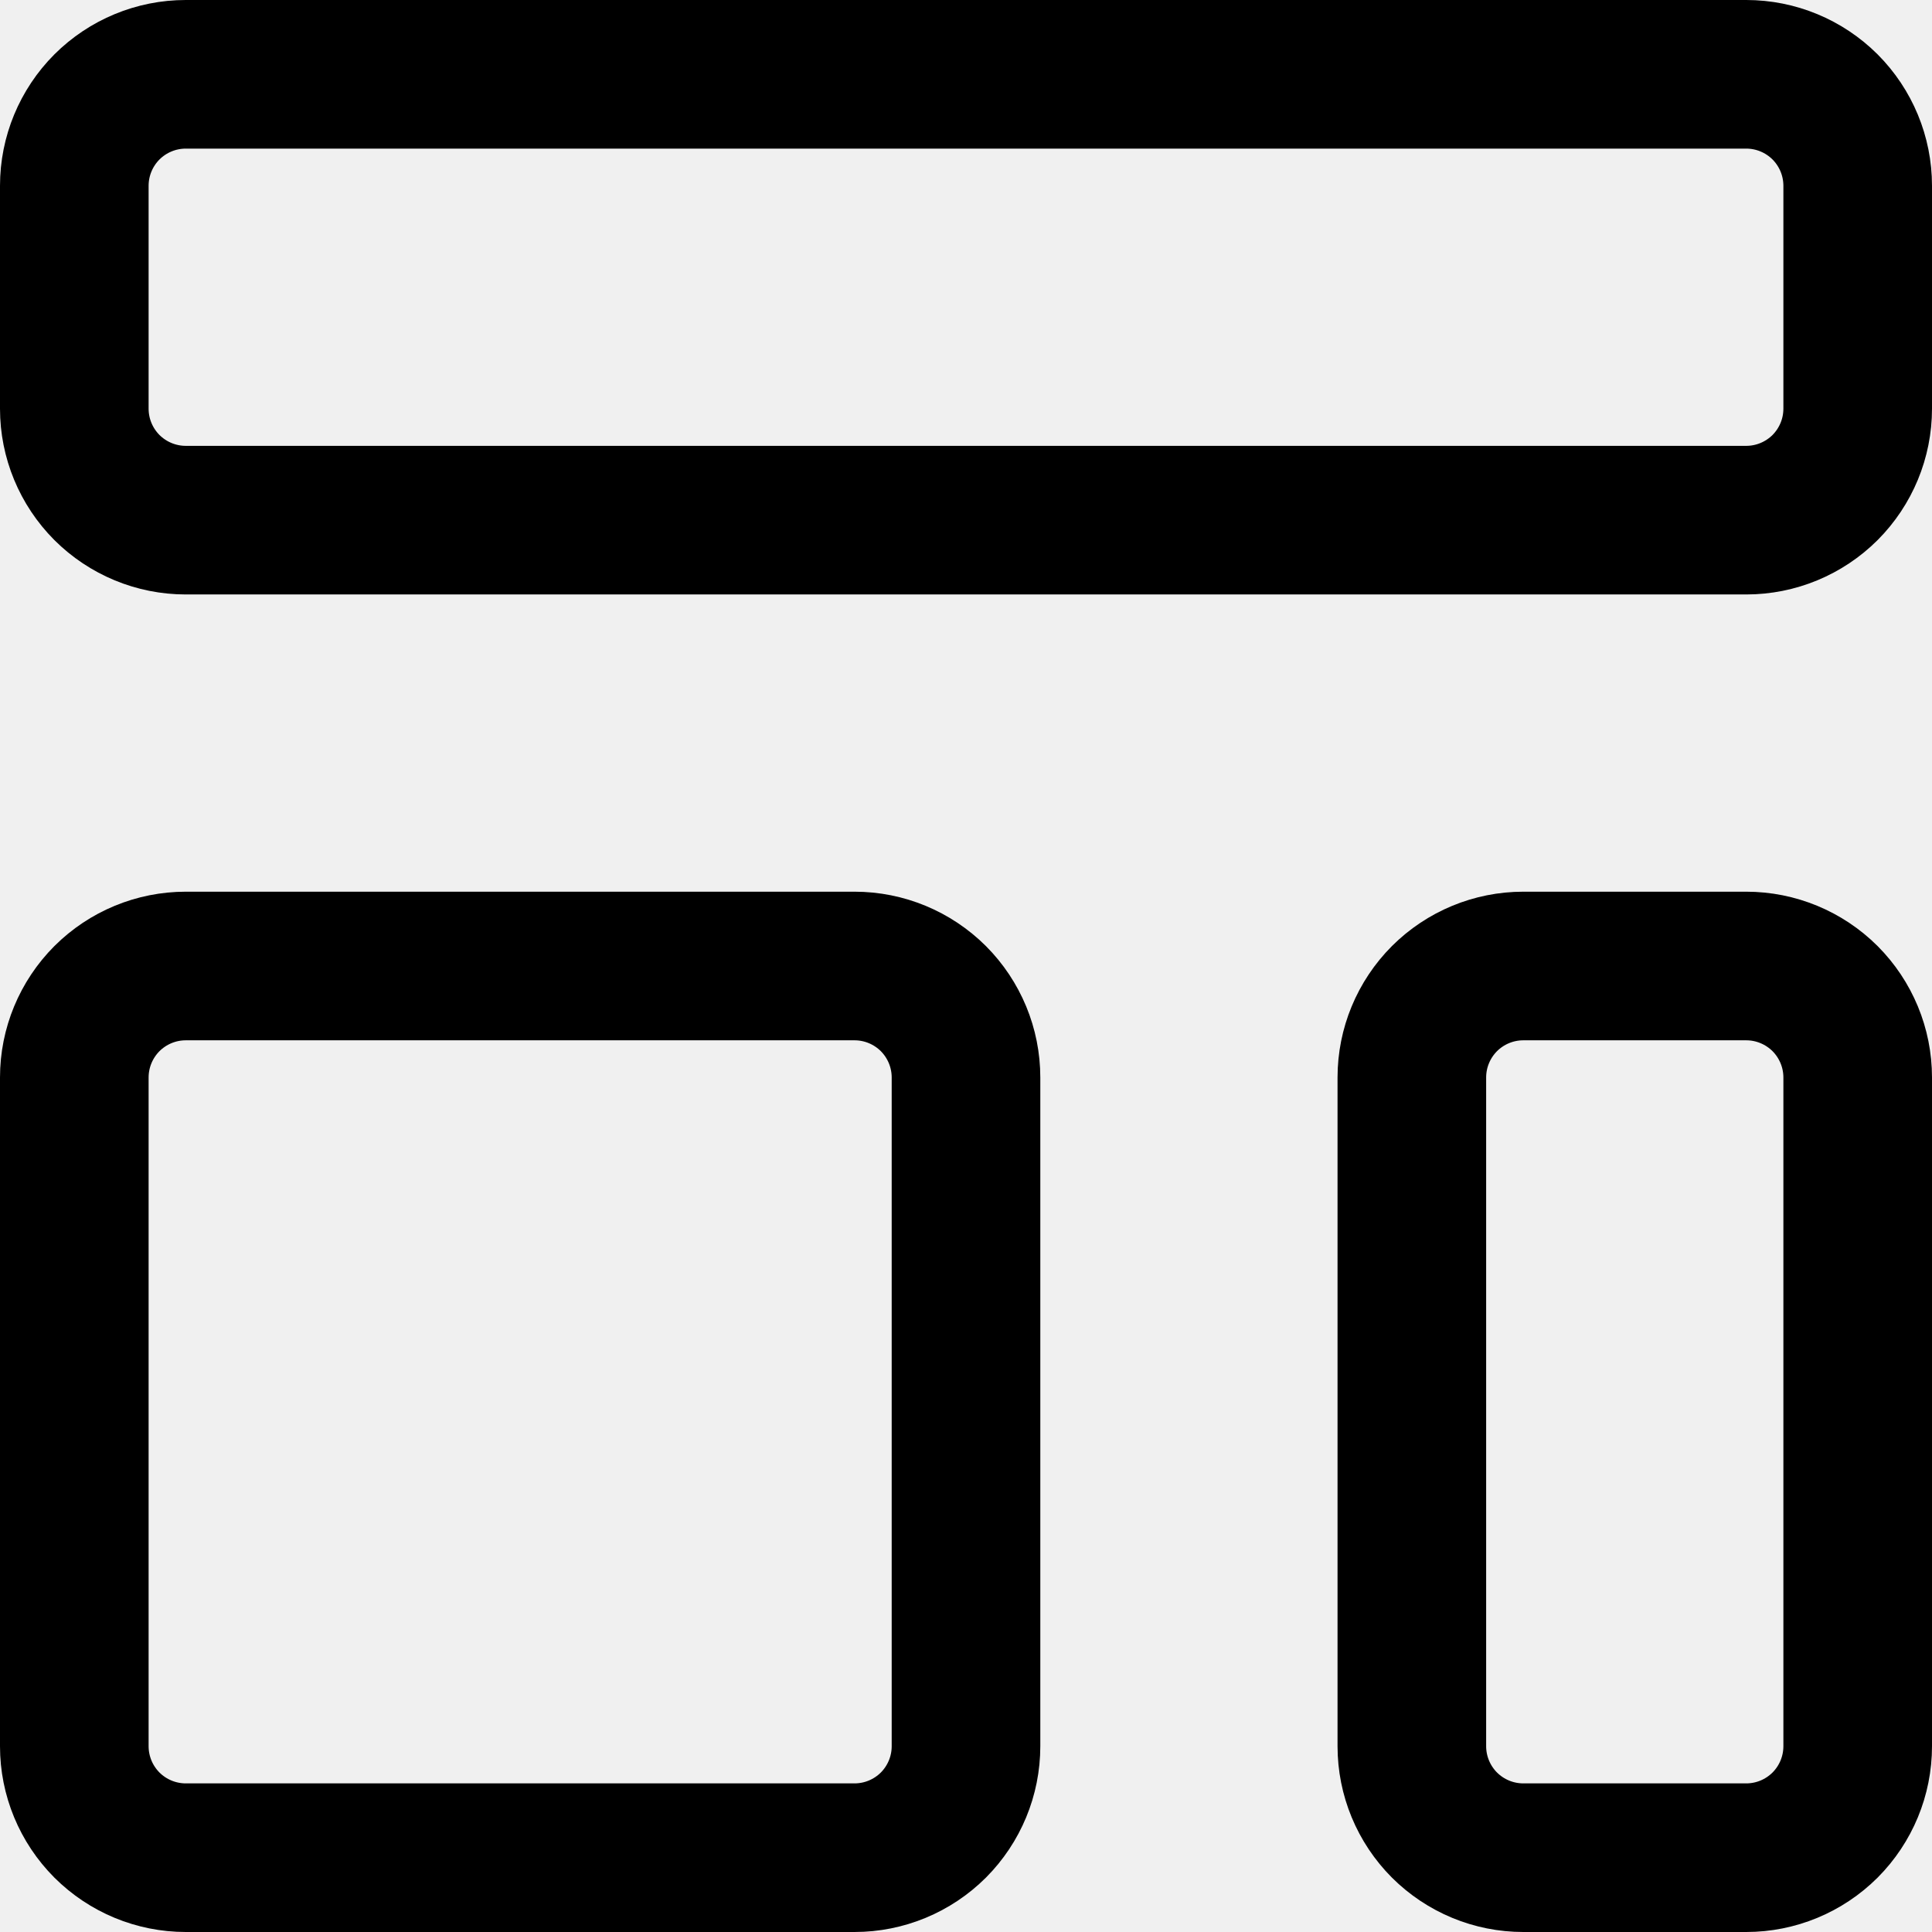
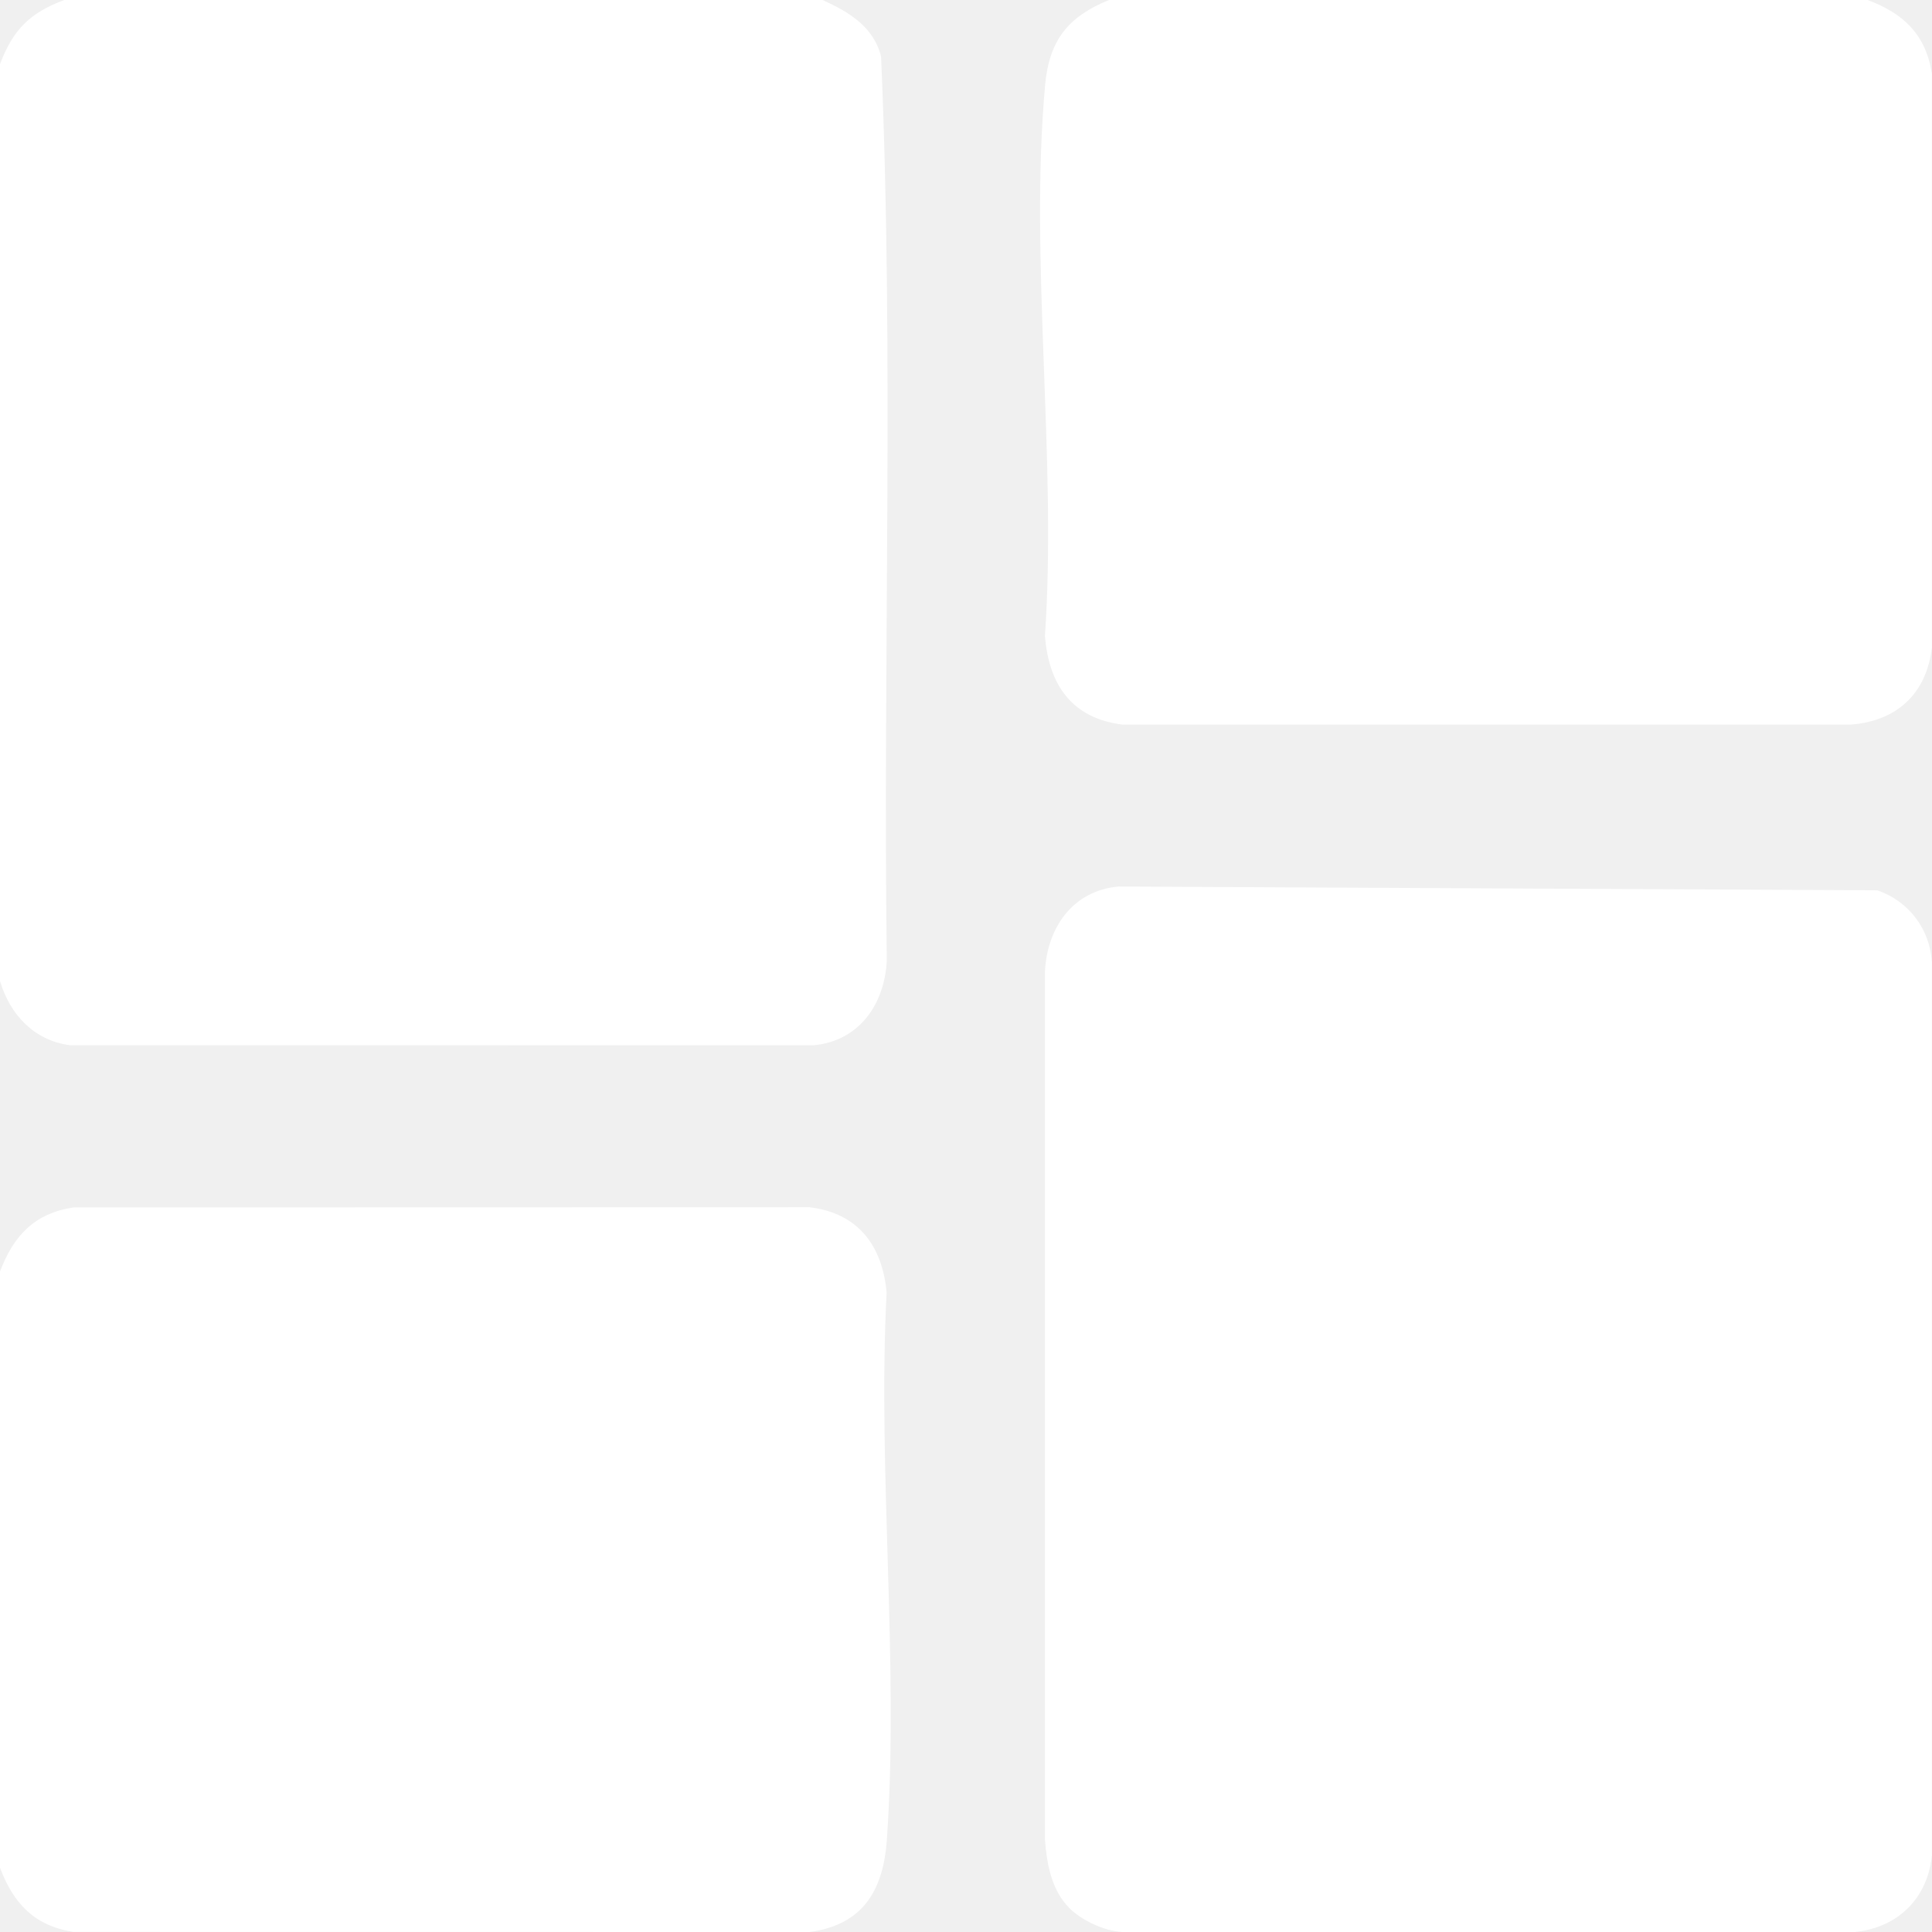
- <svg xmlns="http://www.w3.org/2000/svg" width="26" height="26" viewBox="0 0 26 26" fill="none">
-   <path d="M1 2.5C1 2.102 1.158 1.721 1.439 1.439C1.721 1.158 2.102 1 2.5 1H23.5C23.898 1 24.279 1.158 24.561 1.439C24.842 1.721 25 2.102 25 2.5V5.5C25 5.898 24.842 6.279 24.561 6.561C24.279 6.842 23.898 7 23.5 7H2.5C2.102 7 1.721 6.842 1.439 6.561C1.158 6.279 1 5.898 1 5.5V2.5ZM1 14.5C1 14.102 1.158 13.721 1.439 13.439C1.721 13.158 2.102 13 2.5 13H11.5C11.898 13 12.279 13.158 12.561 13.439C12.842 13.721 13 14.102 13 14.5V23.5C13 23.898 12.842 24.279 12.561 24.561C12.279 24.842 11.898 25 11.5 25H2.5C2.102 25 1.721 24.842 1.439 24.561C1.158 24.279 1 23.898 1 23.5V14.5ZM19 14.5C19 14.102 19.158 13.721 19.439 13.439C19.721 13.158 20.102 13 20.5 13H23.5C23.898 13 24.279 13.158 24.561 13.439C24.842 13.721 25 14.102 25 14.5V23.5C25 23.898 24.842 24.279 24.561 24.561C24.279 24.842 23.898 25 23.5 25H20.5C20.102 25 19.721 24.842 19.439 24.561C19.158 24.279 19 23.898 19 23.5V14.5Z" stroke="black" stroke-width="2" stroke-linecap="round" stroke-linejoin="round" />
+ <svg xmlns="http://www.w3.org/2000/svg" width="22" height="22" viewBox="0 0 22 22" fill="none">
+   <g clip-path="url(#clip0_88_1620)">
+     <path d="M9.366 0C9.666 0.136 9.948 0.303 10.033 0.644C10.181 4.06 10.053 7.508 10.098 10.936C10.074 11.434 9.784 11.856 9.261 11.903L0.795 11.902C0.387 11.848 0.113 11.552 0 11.171V0.731C0.147 0.339 0.339 0.147 0.731 0H9.366Z" fill="white" />
+     <path d="M21.267 -1.73709e-06C21.674 0.153 21.93 0.392 21.998 0.838L21.999 7.37C21.939 7.897 21.601 8.211 21.076 8.251H12.78C12.203 8.178 11.943 7.796 11.899 7.241C12.037 5.219 11.72 2.961 11.901 0.967C11.948 0.457 12.163 0.189 12.631 -0.001H21.267V-1.73709e-06Z" fill="white" />
+     <path d="M0 14.479C0.153 14.073 0.392 13.816 0.838 13.749L9.218 13.747C9.77 13.813 10.047 14.183 10.096 14.716C9.991 16.751 10.239 18.93 10.099 20.947C10.059 21.526 9.826 21.919 9.218 22L0.838 21.999C0.392 21.931 0.153 21.675 0 21.268V14.48L0 14.479Z" fill="white" />
+     <path d="M12.175 21.725C11.973 21.522 11.92 21.223 11.899 20.947V11.062C11.924 10.564 12.215 10.142 12.737 10.095L21.377 10.138C21.74 10.263 21.984 10.588 21.999 10.976V21.119C21.955 21.613 21.612 21.952 21.119 22H12.78C12.575 21.989 12.316 21.868 12.174 21.725L12.175 21.725Z" fill="white" />
+   </g>
+   <defs>
+     <clipPath id="clip0_88_1620">
+       <rect width="22" height="22" fill="white" />
+     </clipPath>
+   </defs>
</svg>
